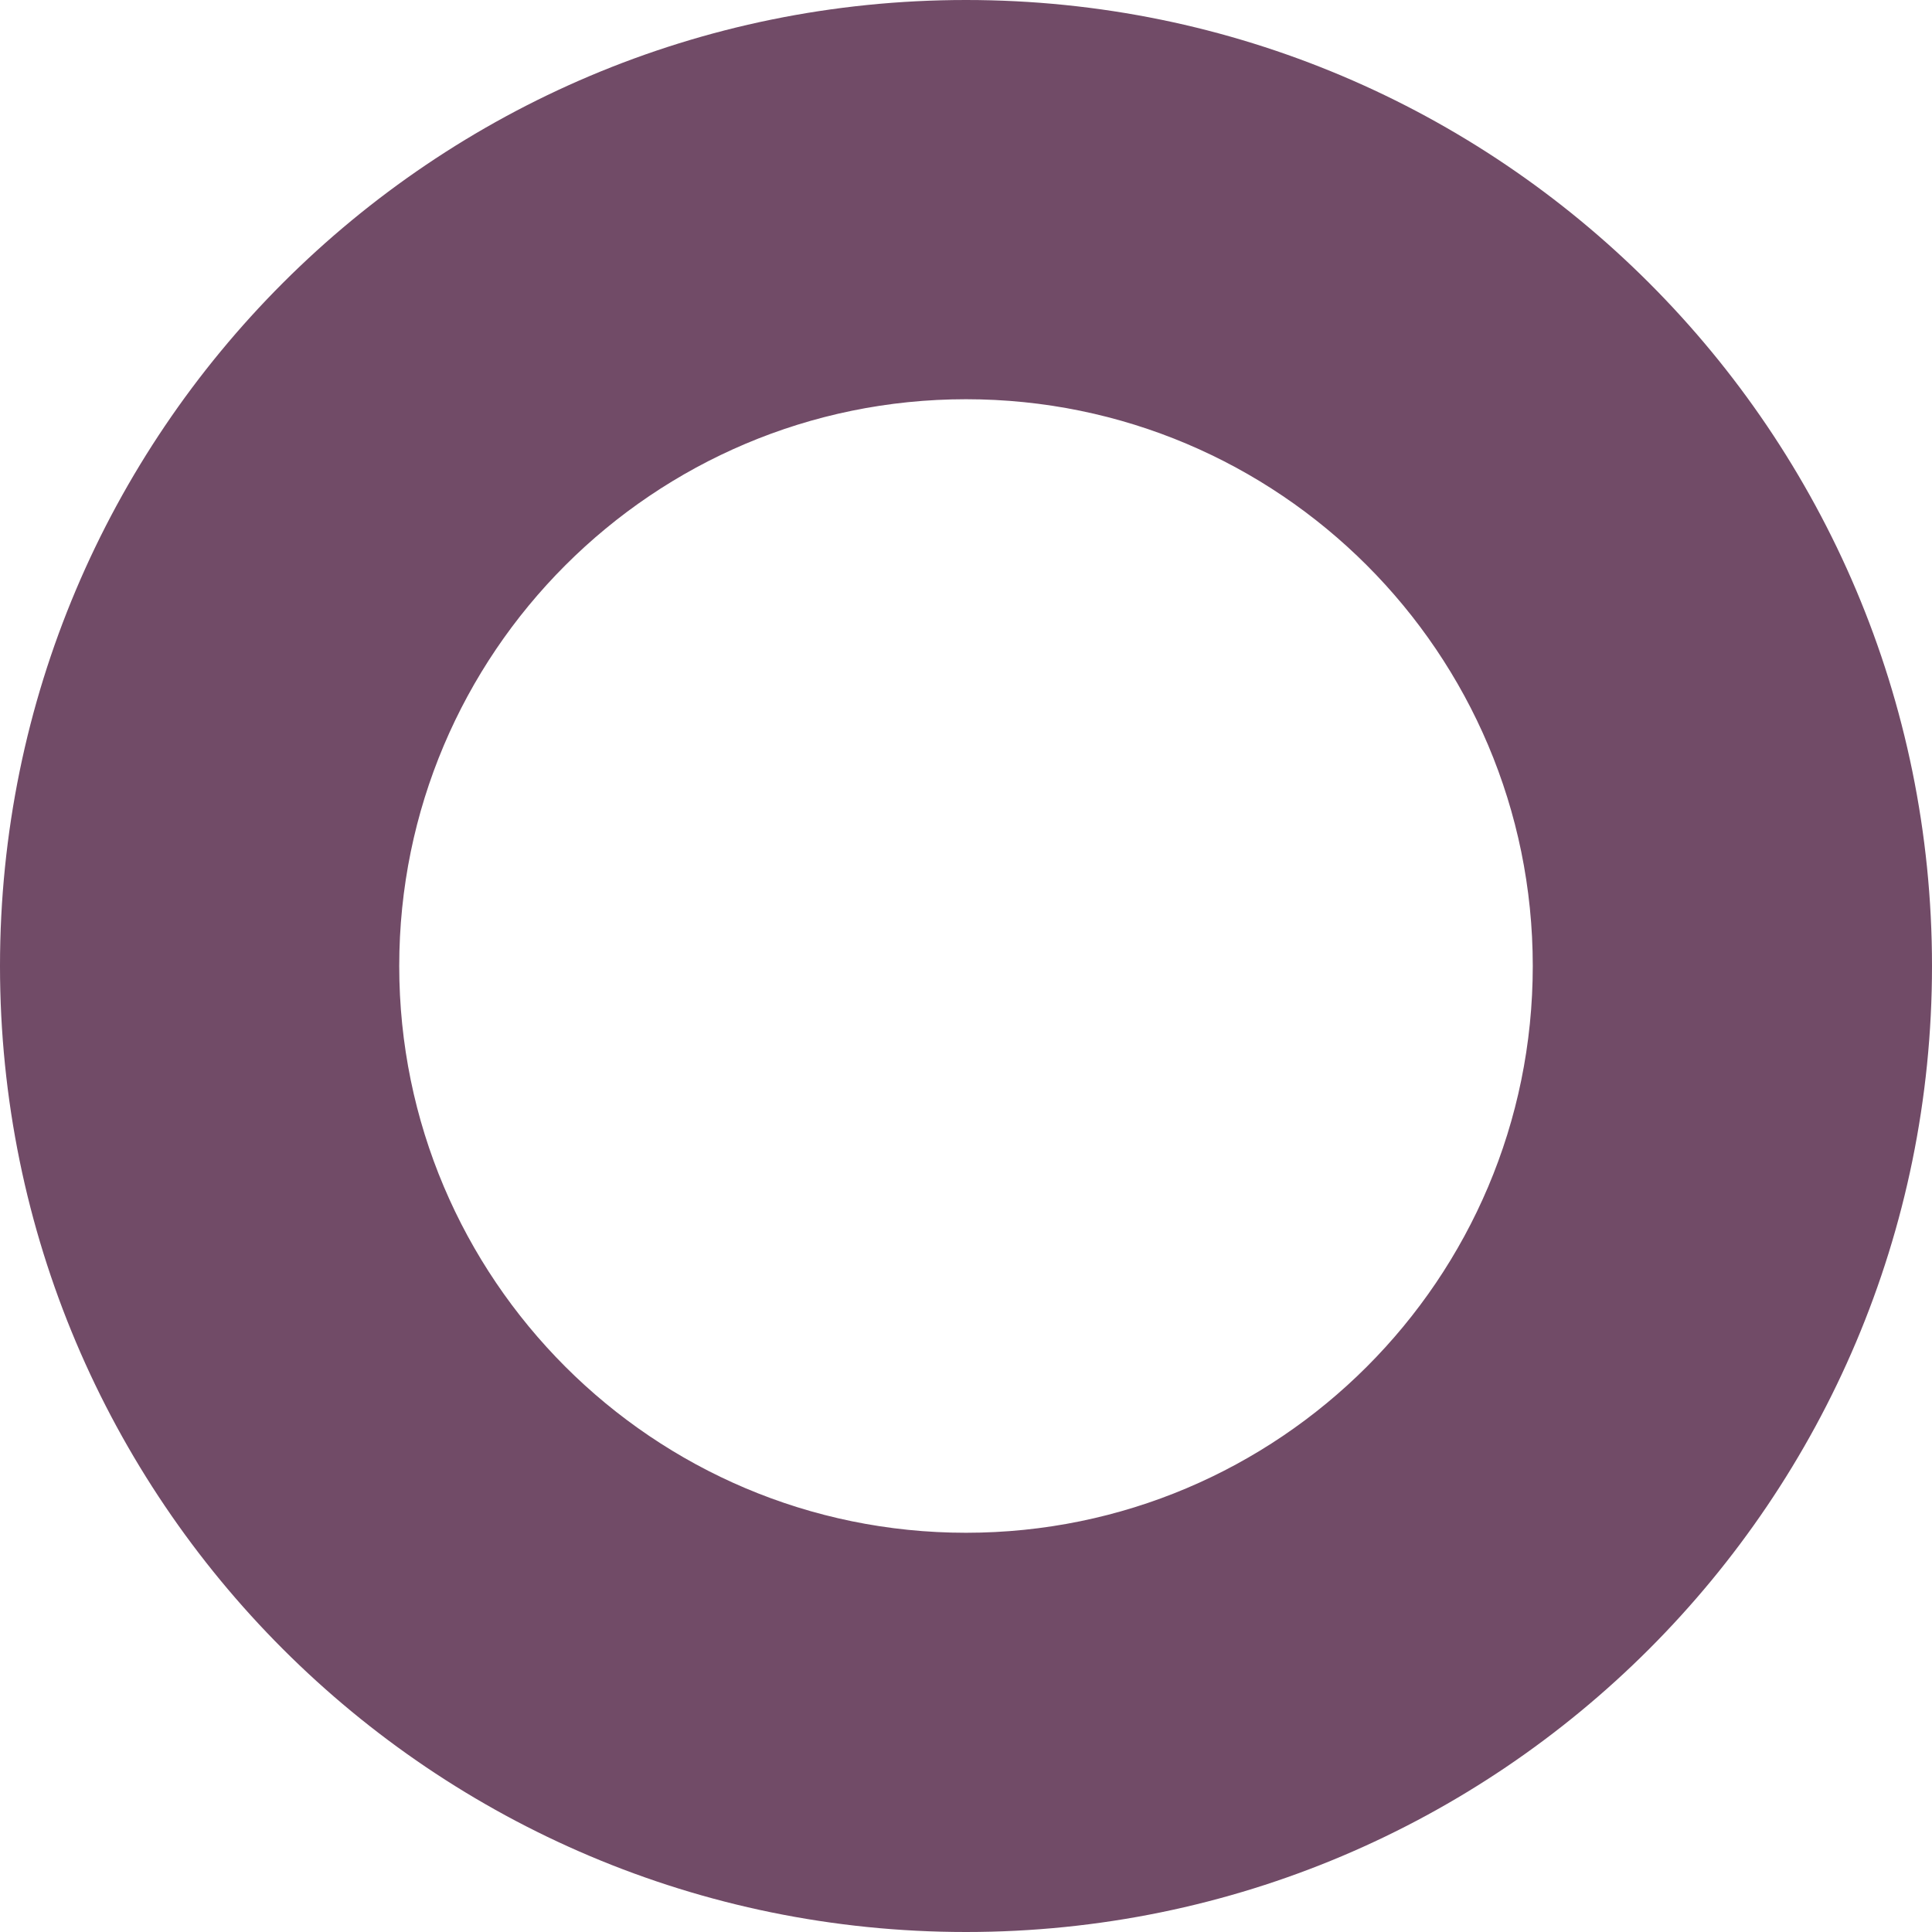
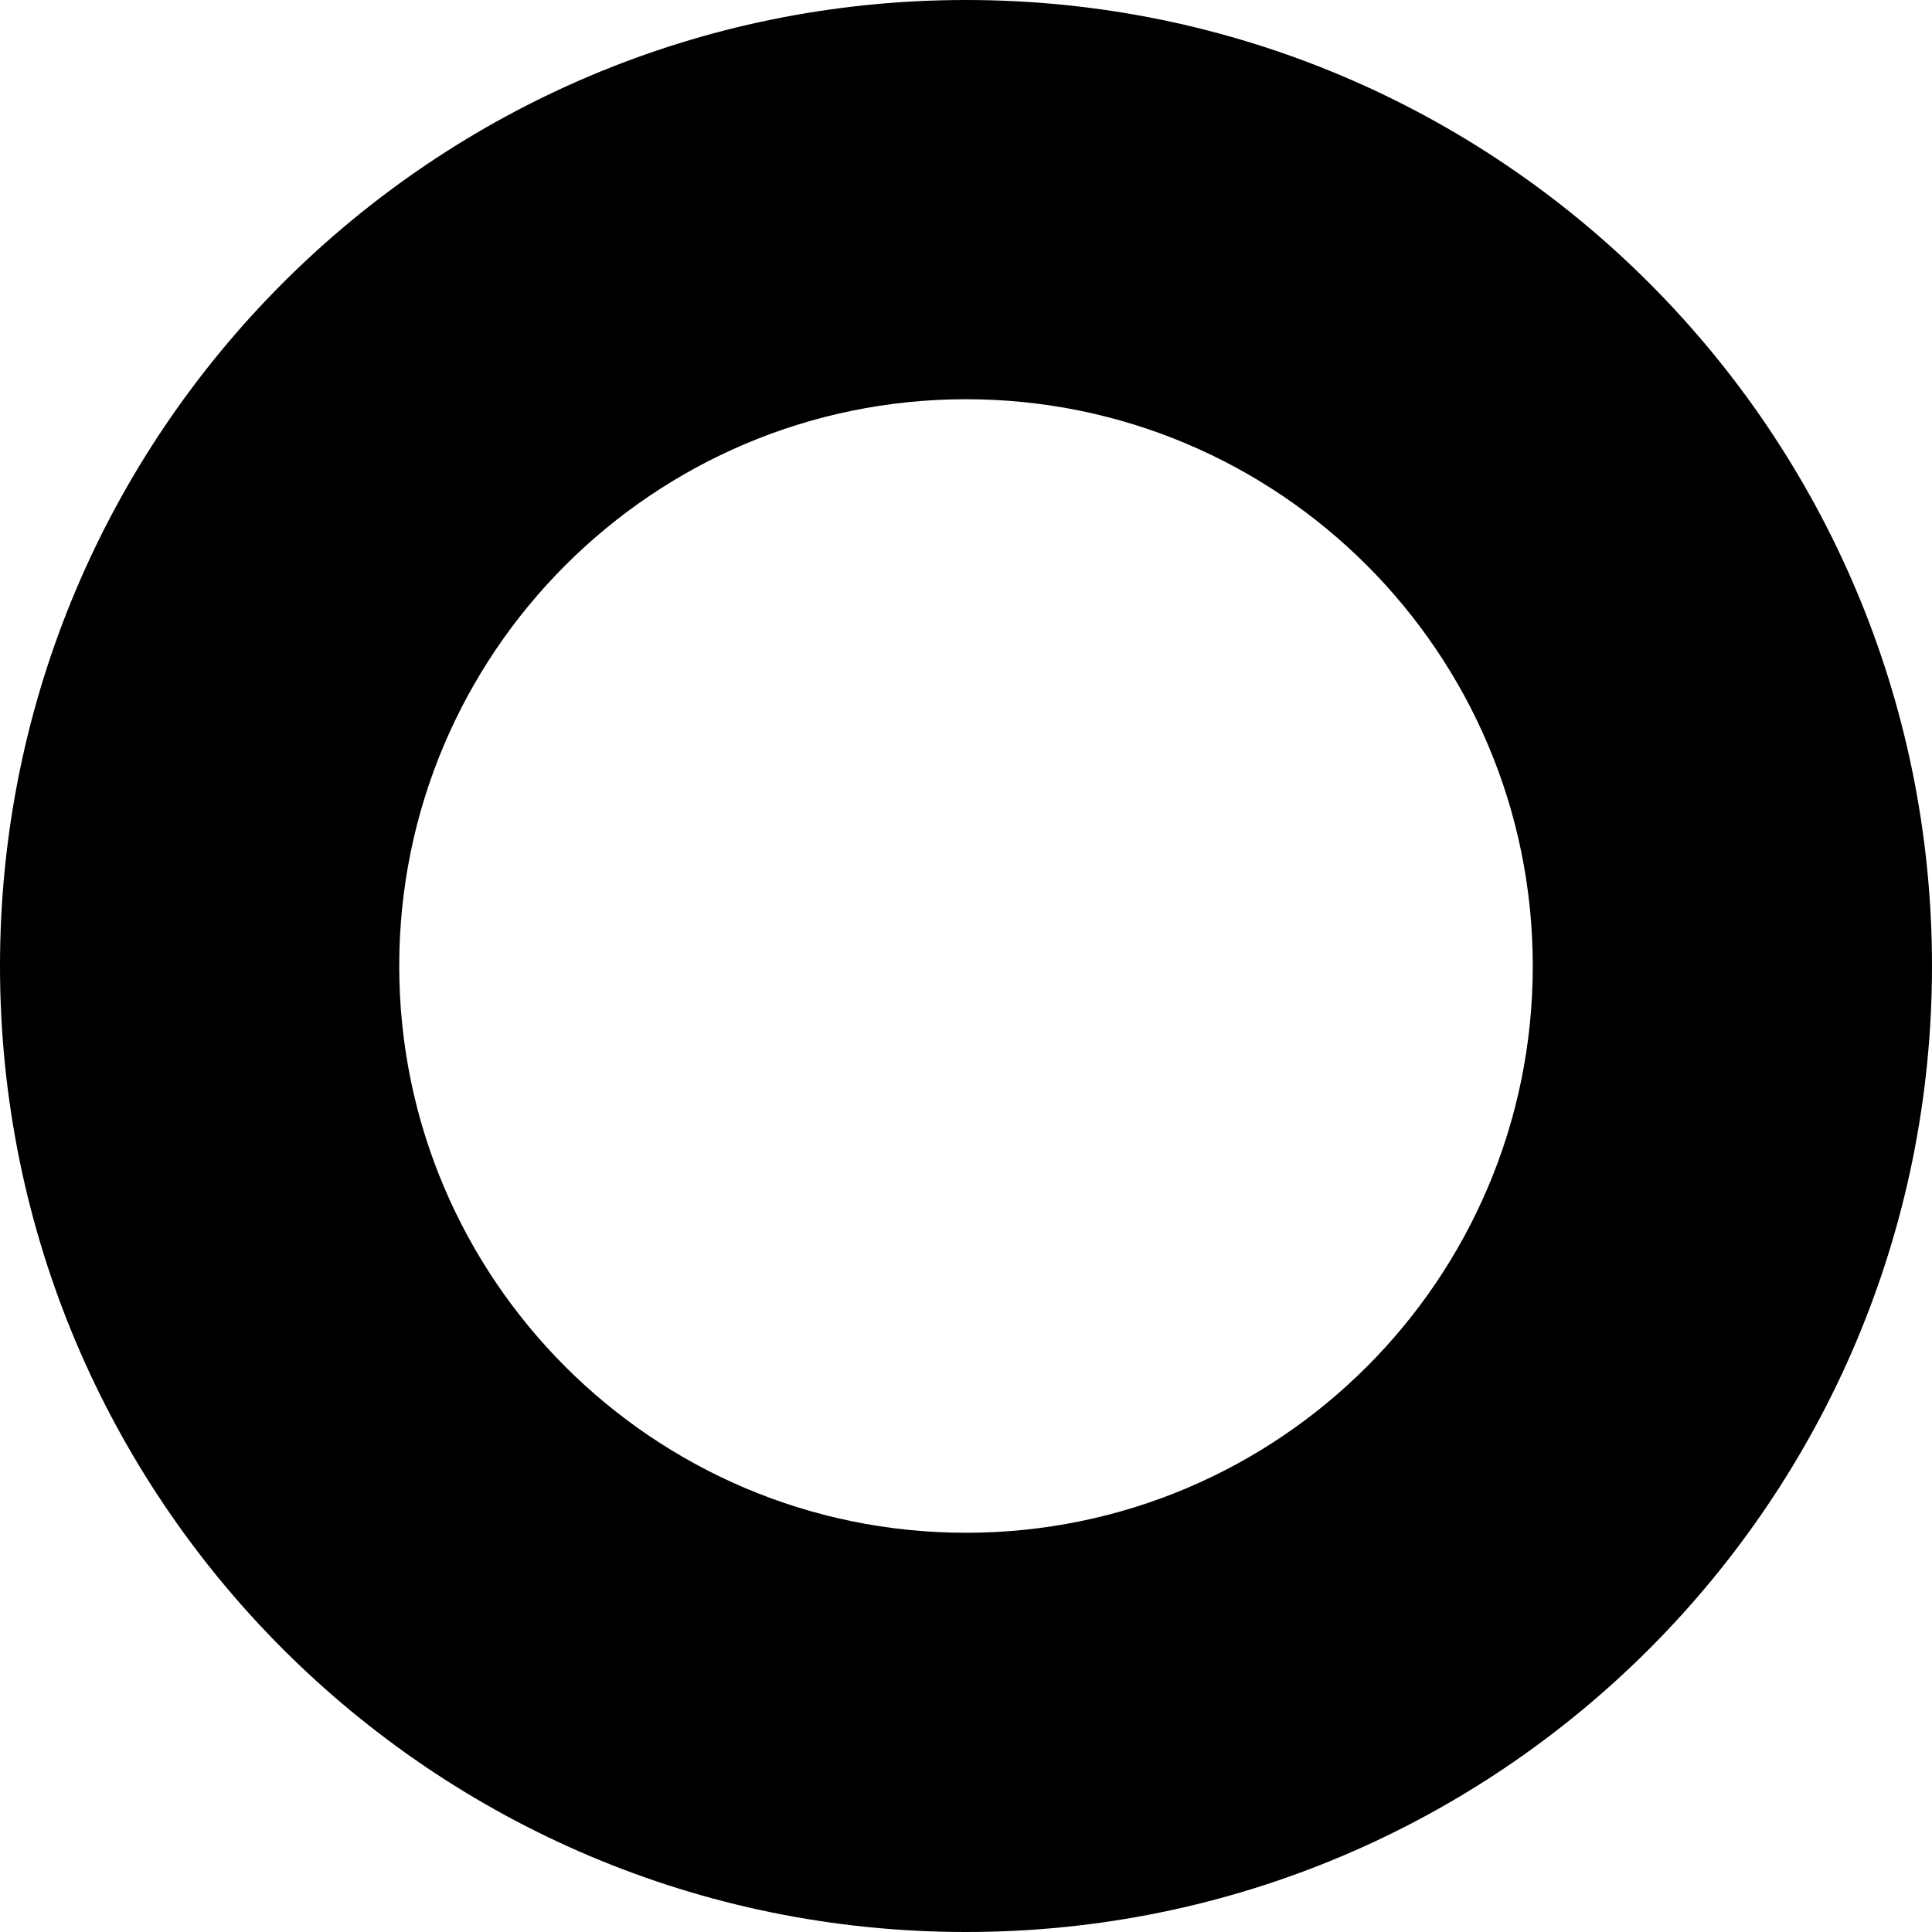
<svg xmlns="http://www.w3.org/2000/svg" width="1em" height="1em" viewBox="0 0 512 512">
  <path d="M0 0h512v512H0z" fill="none" />
-   <path fill="#714b67" d="M256 512C114.6 512 0 397.4 0 256S114.6 0 256 0s256 114.6 256 256s-114.6 256-256 256m0-105.8c82.9 0 150.2-67.2 150.2-150.2S338.9 105.8 256 105.8S105.8 173.1 105.8 256S173.1 406.2 256 406.2" />
+   <path d="M256 512C114.6 512 0 397.4 0 256S114.6 0 256 0s256 114.6 256 256s-114.6 256-256 256m0-105.8c82.9 0 150.2-67.2 150.2-150.2S338.9 105.8 256 105.8S105.8 173.1 105.8 256S173.1 406.2 256 406.2" />
</svg>
